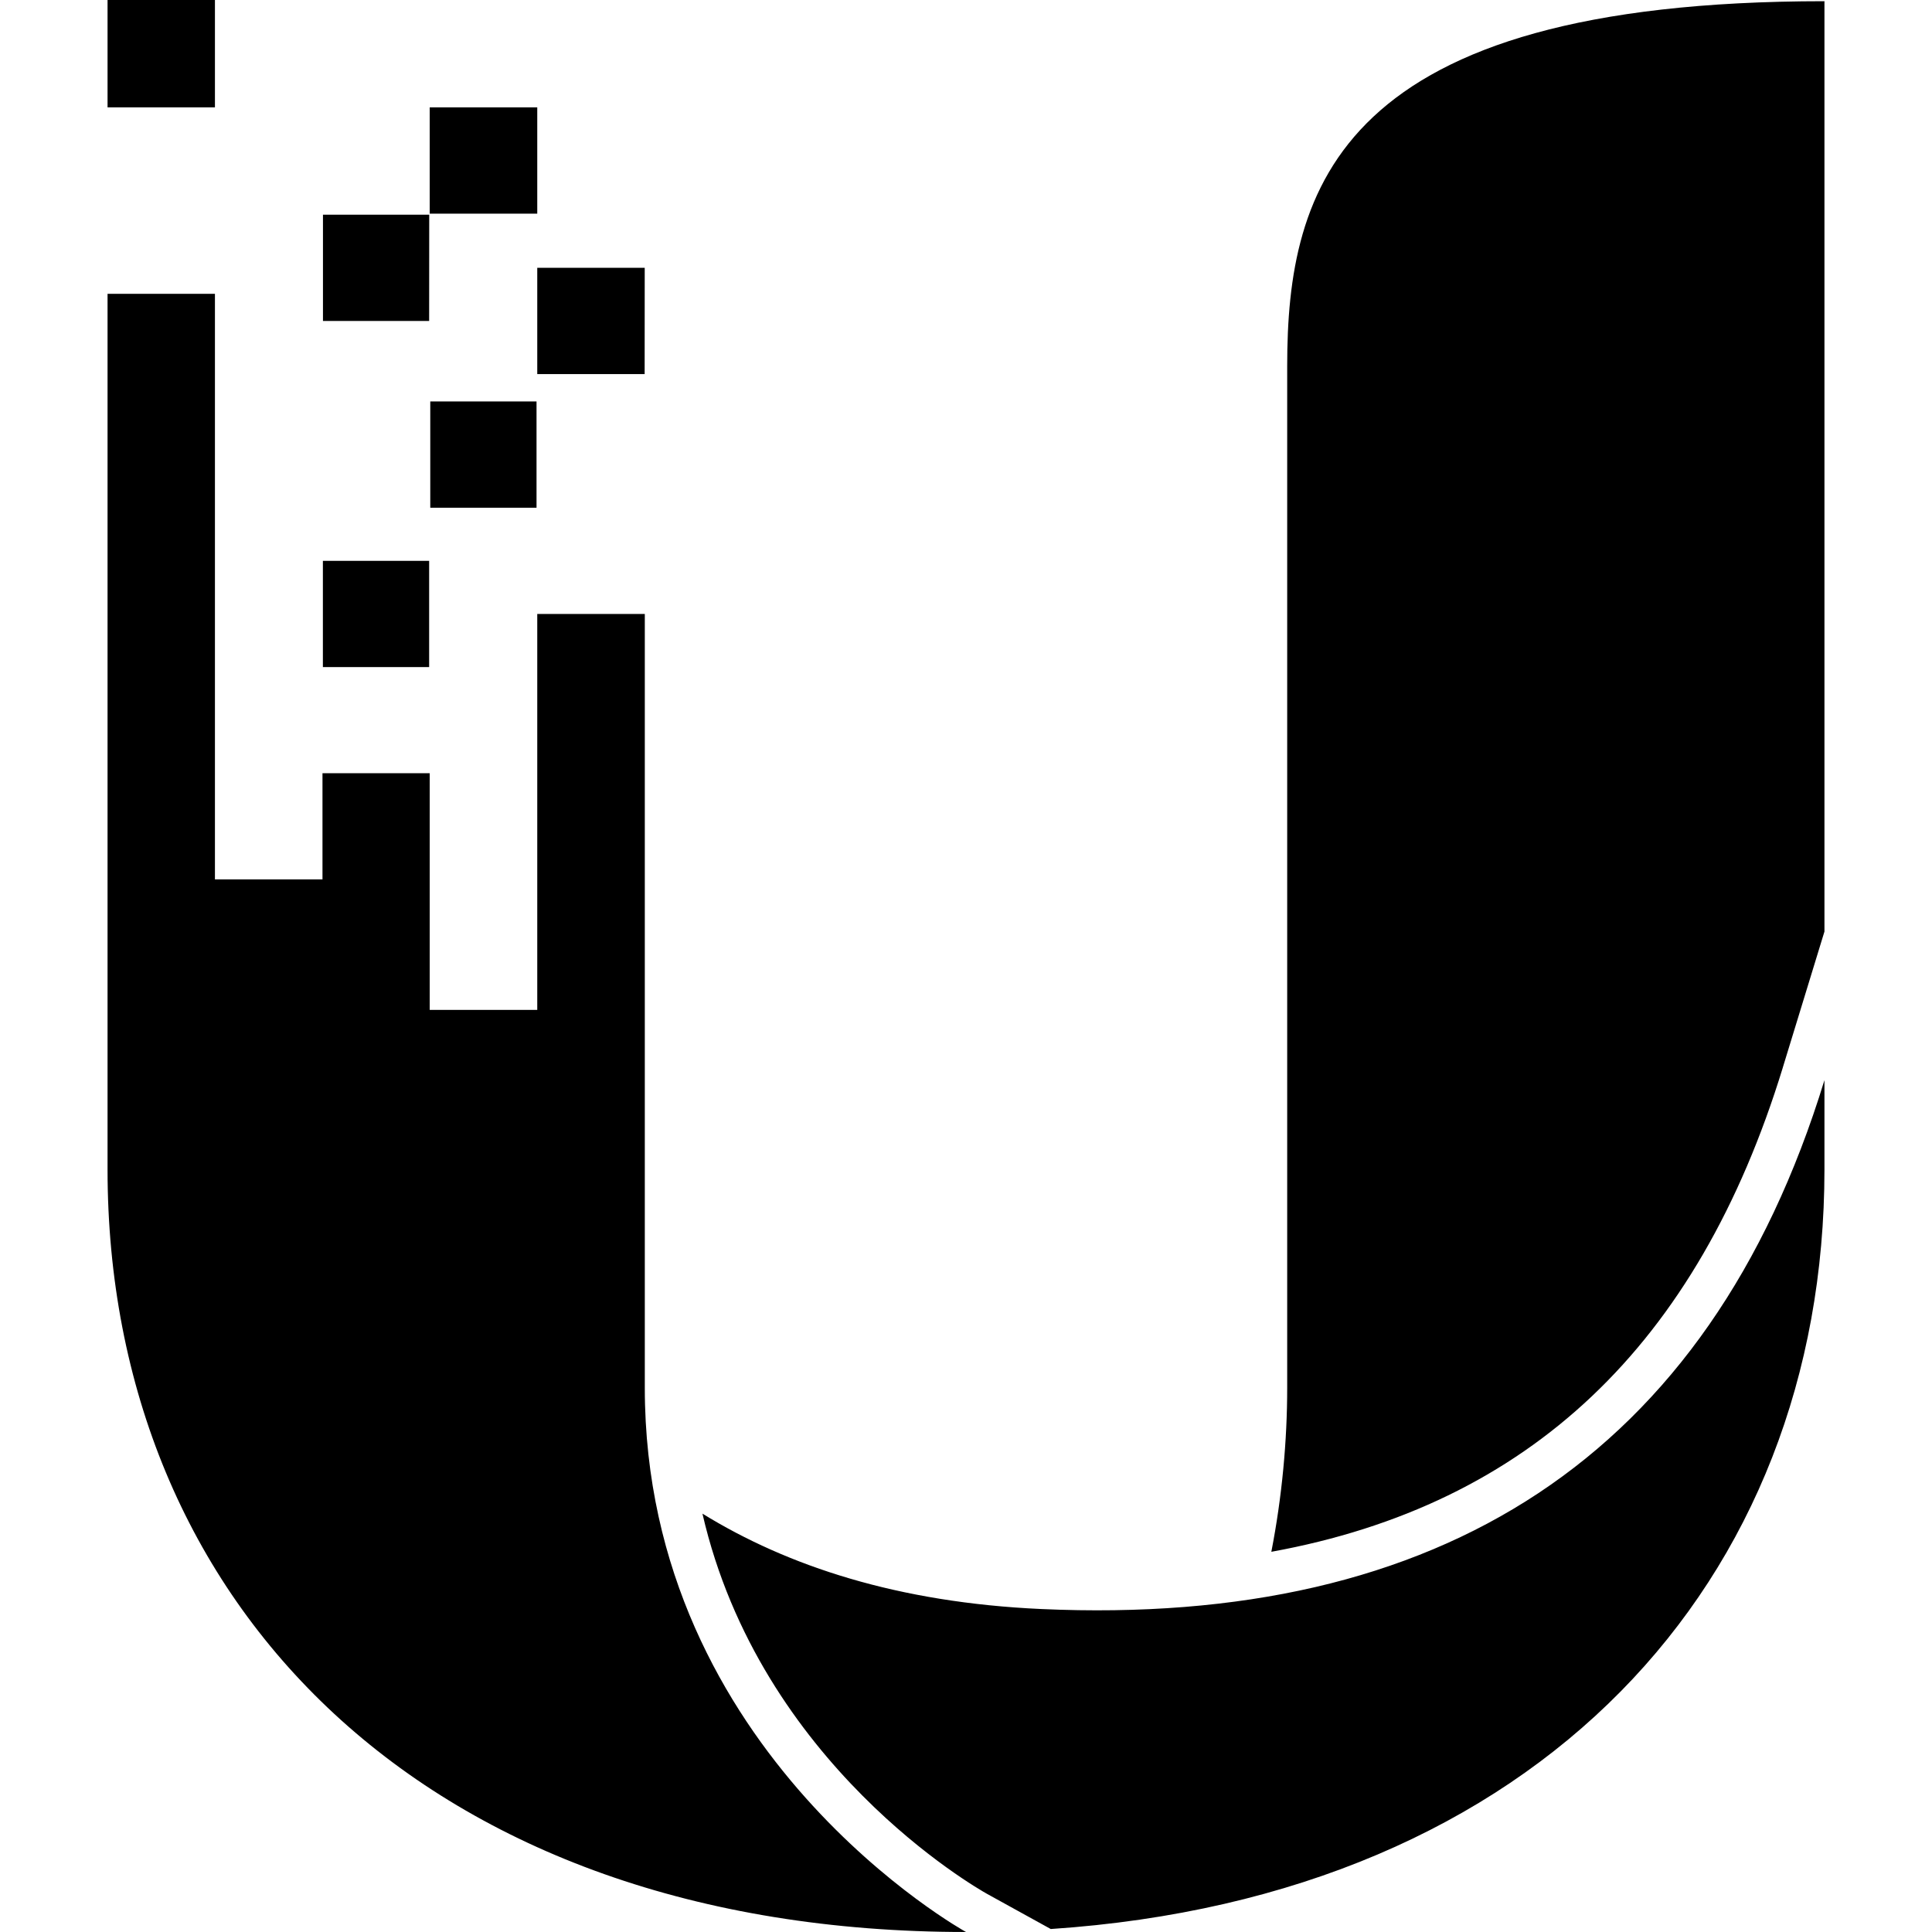
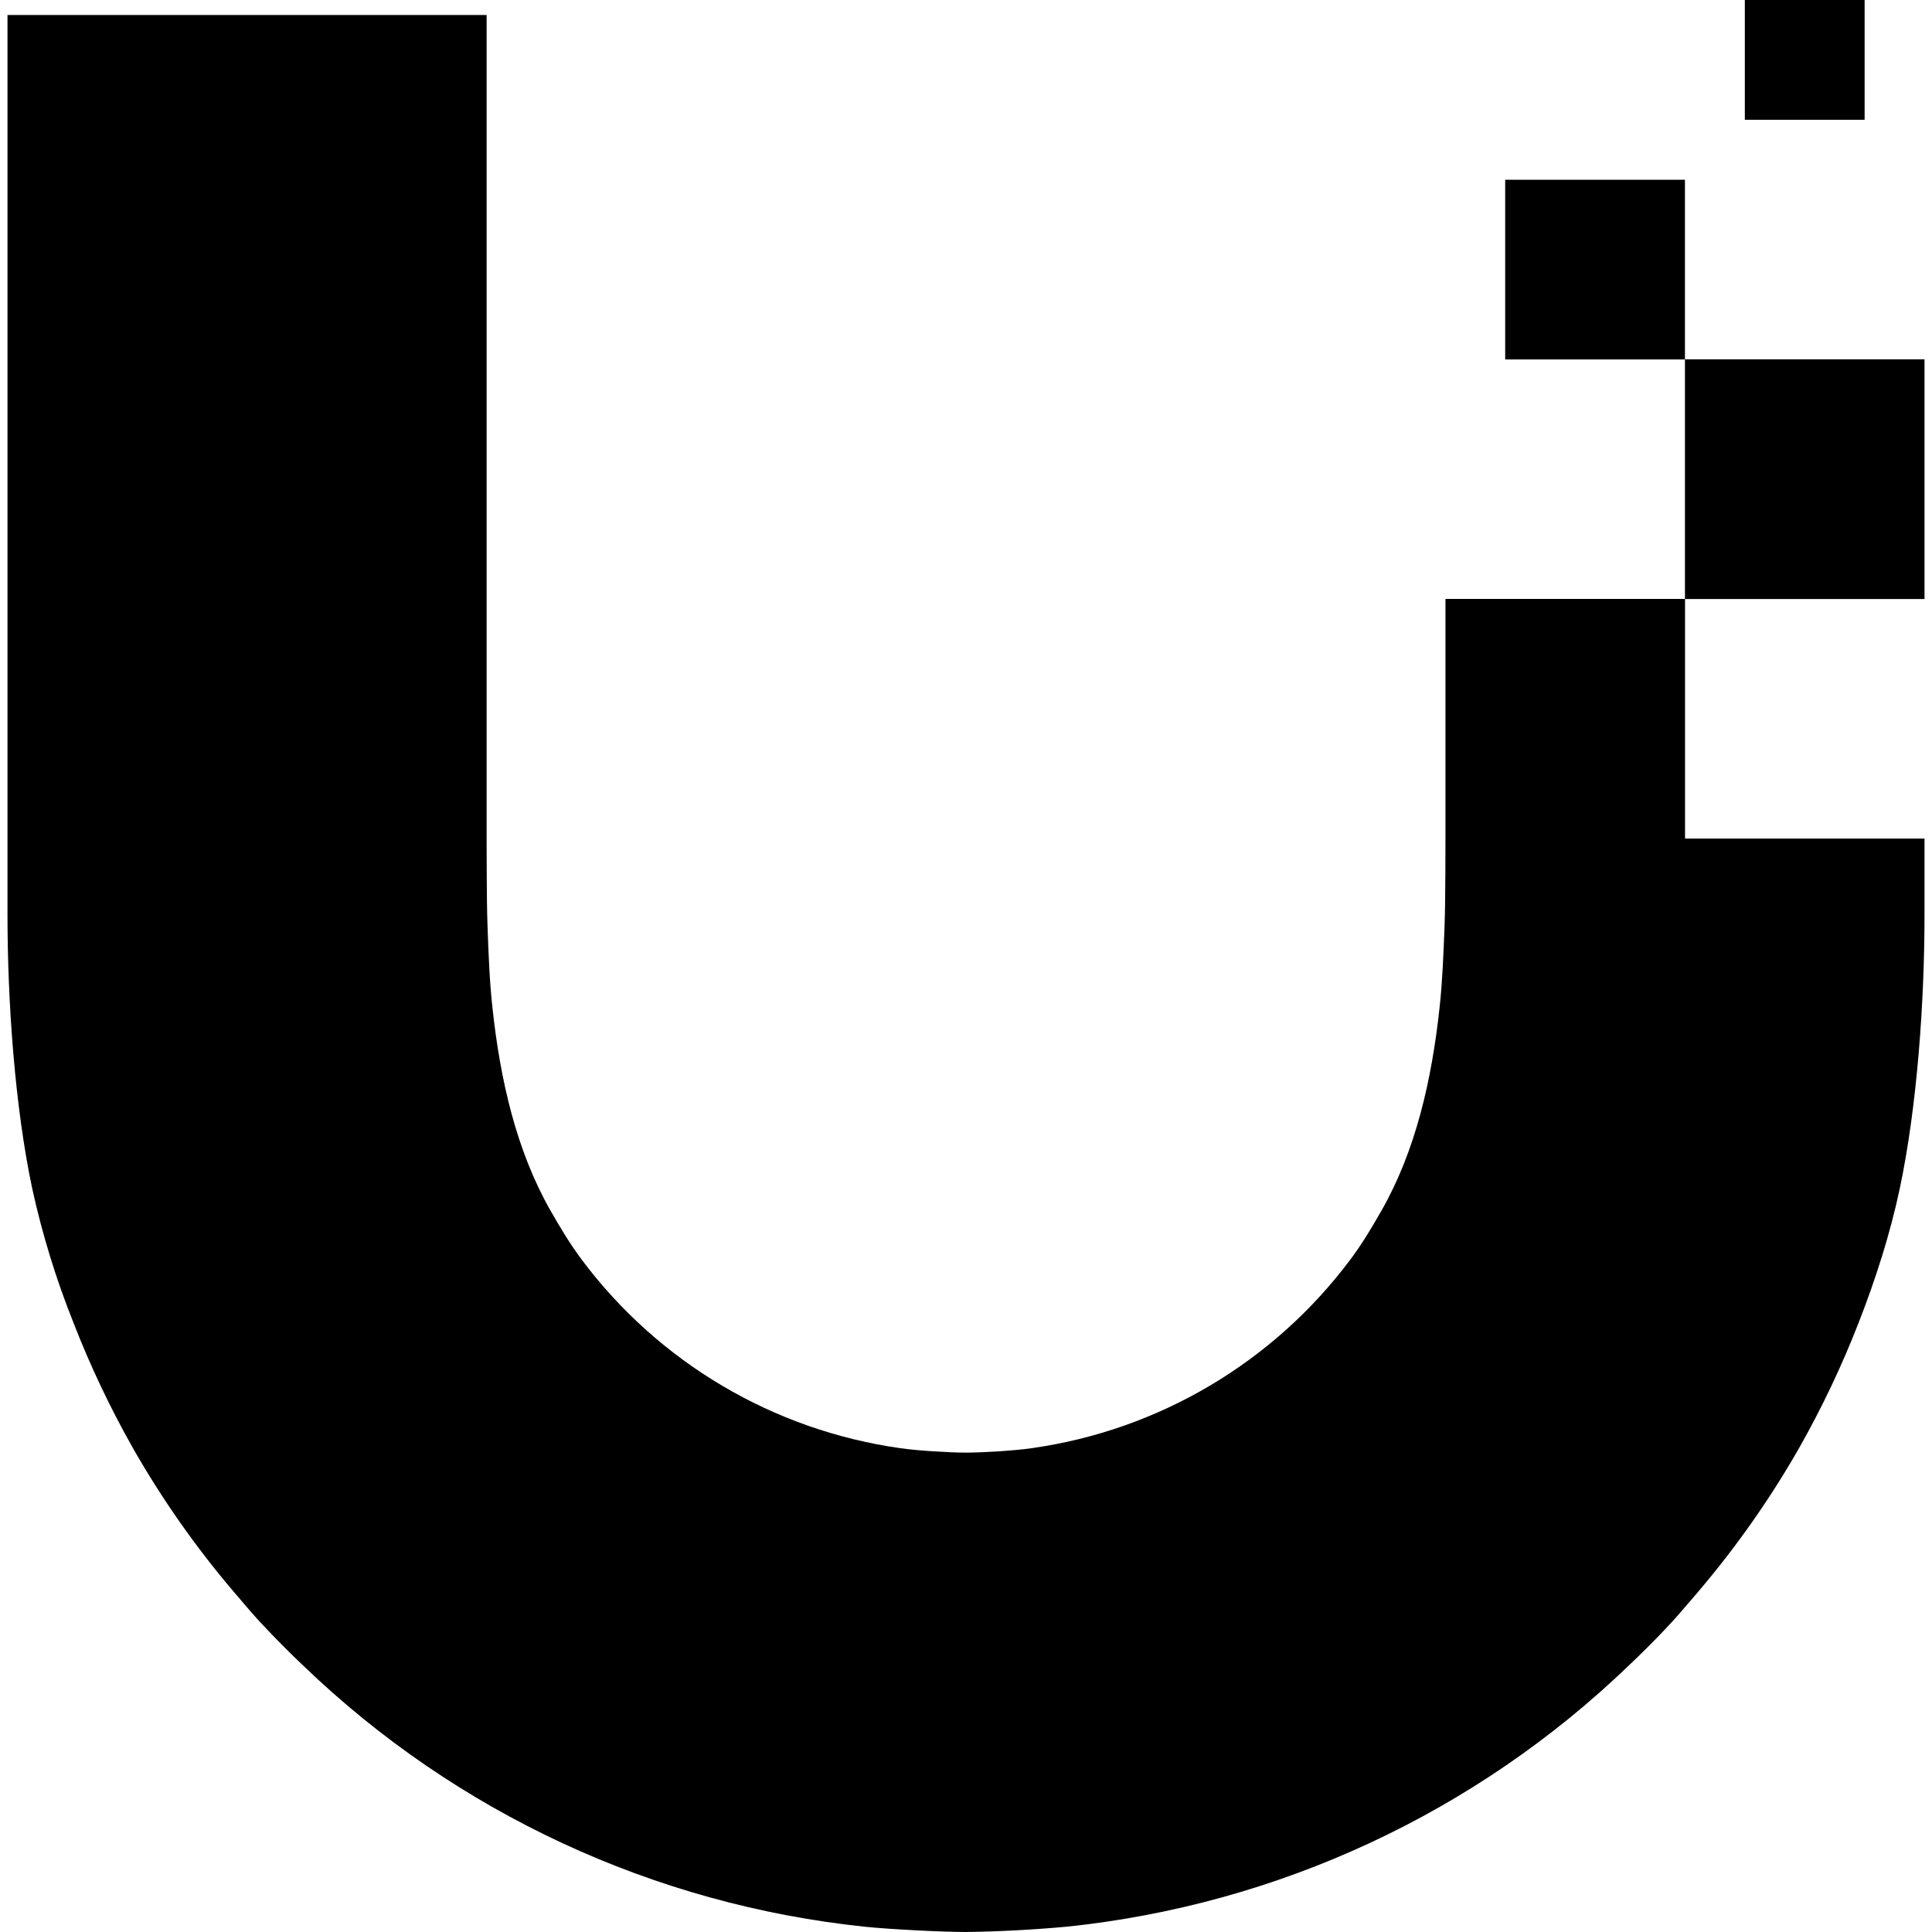
<svg xmlns="http://www.w3.org/2000/svg" viewBox="0 0 24 24">
-   <path d="M5.331 3.987H4.012v-1.32h1.32zm7.605 16.001c-1.78-.08-3.15-.532-4.21-1.185.718 3.118 3.405 4.65 3.535 4.723l.792.437c6.063-.405 9.611-4.318 9.611-9.436v-1.109c-1.441 4.7-4.795 6.793-9.728 6.57M4.006 9.605h1.332v2.94h1.336V7.627H8.01v9.612C8.009 21.8 12 24 12 24c-6.705 0-10.664-4.065-10.664-9.473V3.65H2.67v7.274h1.336zM2.67 1.334H1.336V0H2.67zm2.661 6.953h-1.32v-1.32h1.32zm1.334-1.98h-1.32v-1.32h1.32zm1.343-1.66H6.674v-1.32h1.335zM6.674 2.654H5.338v-1.32h1.336zM22.147 13.26l.517-1.688V.015c-6.045 0-6.674 2.317-6.674 4.531V17.24c0 .657-.064 1.354-.197 2.037 3.205-.583 5.296-2.565 6.354-6.016Z" />
+   <path d="M23.163 0h-1.488v1.488h1.488zm-5.207 10.423V7.44h2.976v2.977h2.975v.943c0 1.091-.092 2.383-.306 3.398-.12.567-.3 1.13-.512 1.672a11.903 11.903 0 0 1-.741 1.56 11.68 11.68 0 0 1-1.246 1.775l-.025.03-.042.049c-.115.134-.228.268-.353.398a11.761 11.761 0 0 1-.45.449 11.832 11.832 0 0 1-6.98 3.243A16.38 16.38 0 0 1 12 24c-.314-.001-.94-.033-1.252-.065a11.837 11.837 0 0 1-6.98-3.243 11.75 11.75 0 0 1-.45-.45c-.131-.135-.25-.274-.368-.415h-.001l-.051-.06a11.658 11.658 0 0 1-1.246-1.777 11.972 11.972 0 0 1-.74-1.56 10.61 10.61 0 0 1-.513-1.671c-.214-1.016-.306-2.307-.306-3.397V.186h5.952v10.237s0 .784.01 1.041l.002.06c.012.332.024.658.059.982.098.919.301 1.79.72 2.528.122.213.245.42.392.616a5.987 5.987 0 0 0 3.957 2.34c.202.03.61.055.815.055.204 0 .613-.025.815-.055a5.988 5.988 0 0 0 3.957-2.34c.148-.196.27-.403.392-.616.419-.737.622-1.61.72-2.528.035-.325.047-.65.06-.983l.002-.059c.01-.257.01-1.041.01-1.041zm.742-8.19h2.233v2.231h2.976v2.977h-2.976V4.465h-2.233V2.233Z" />
</svg>
